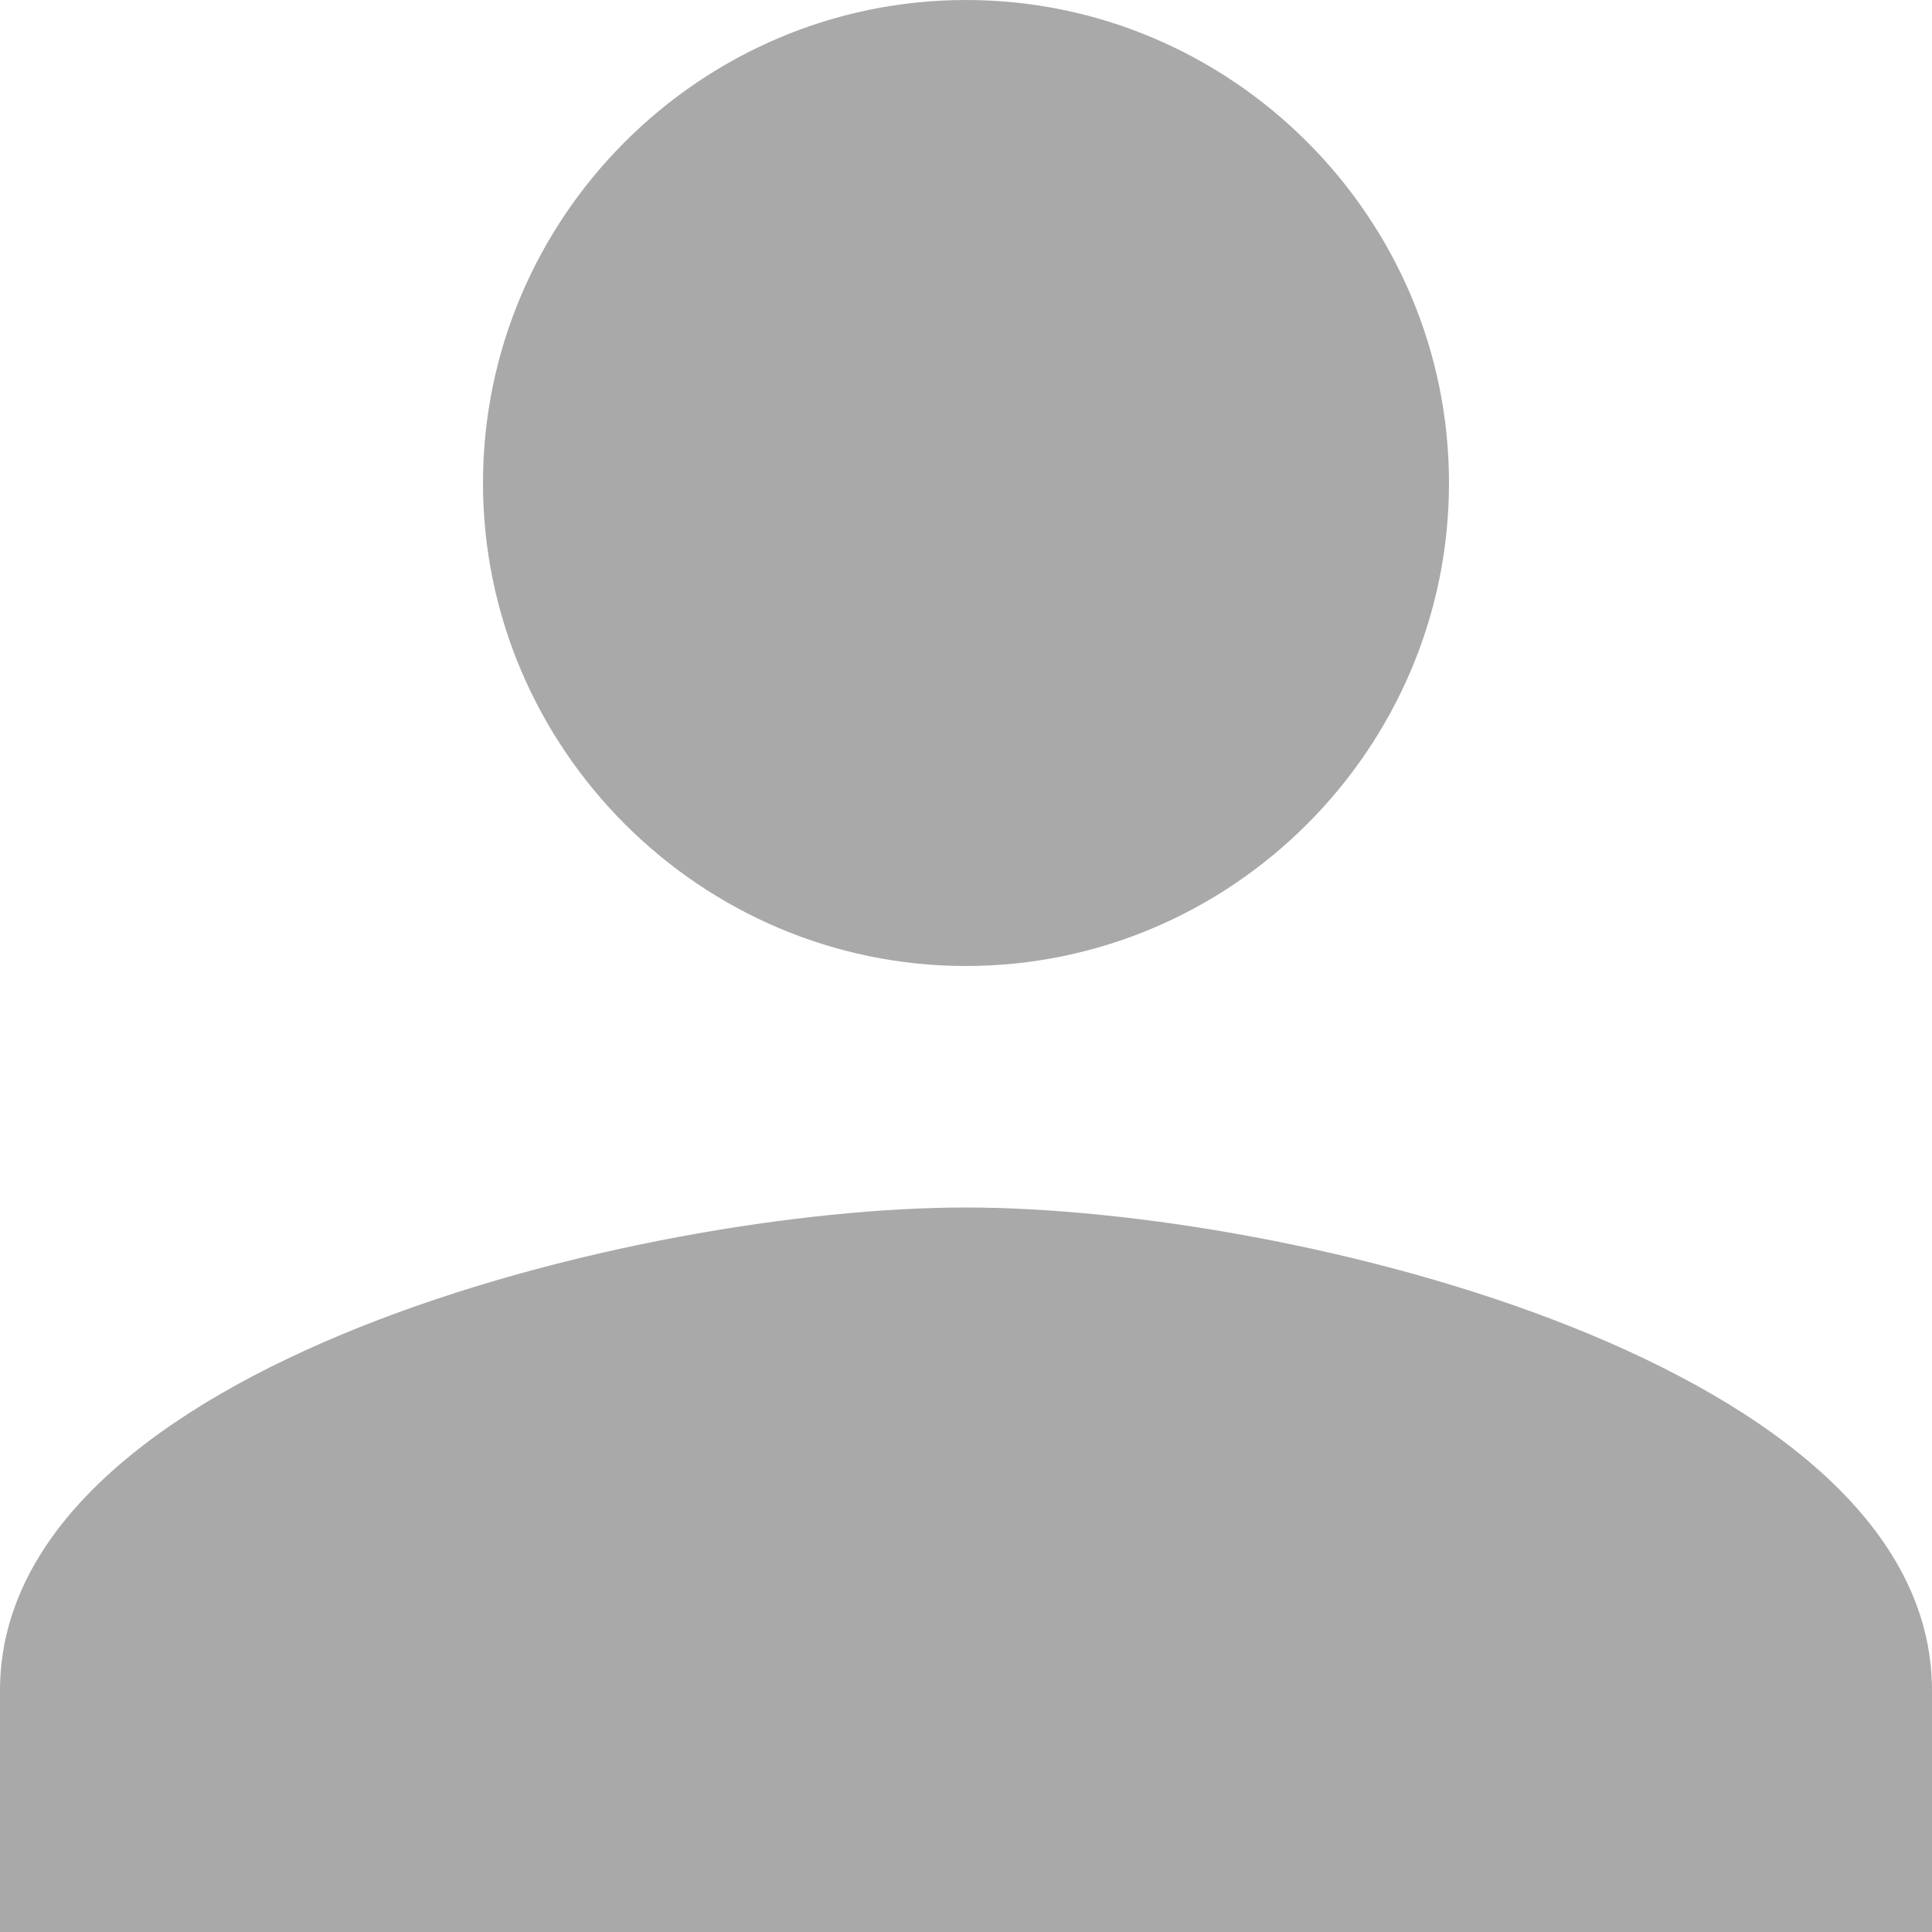
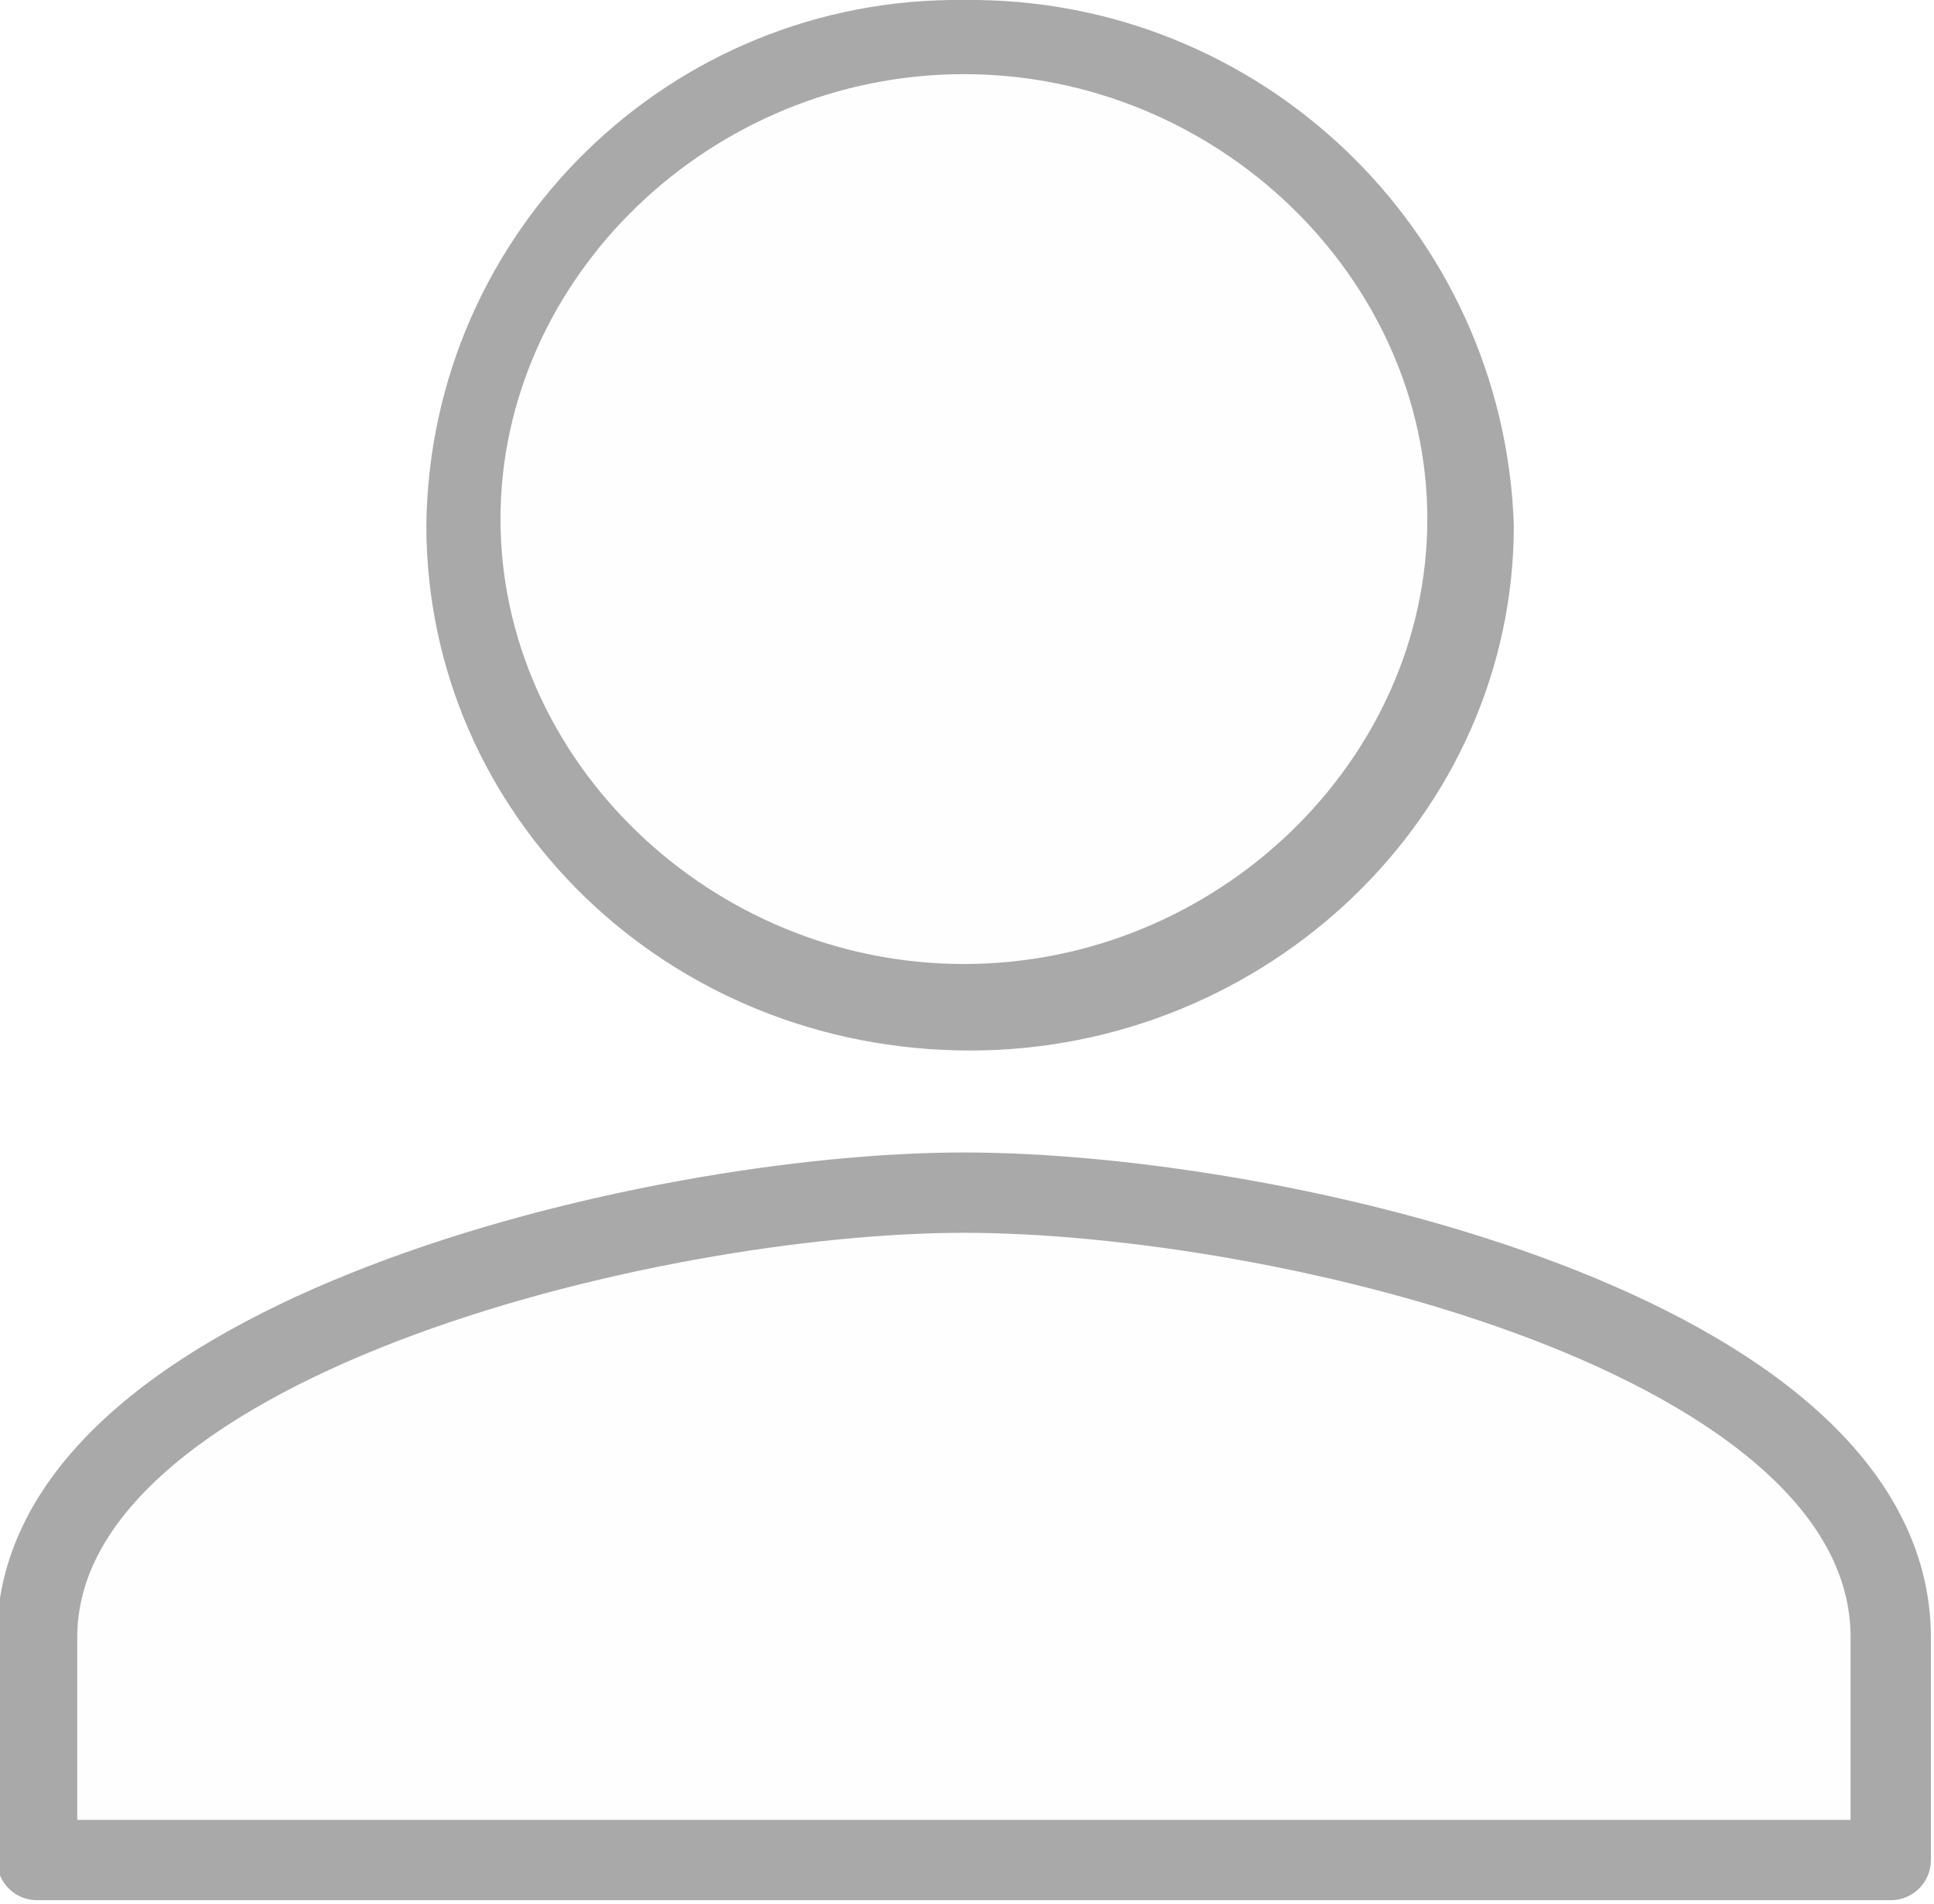
- <svg xmlns="http://www.w3.org/2000/svg" width="512" height="512" viewBox="0 0 408 408" style="enable-background:new 0 0 408 408">
-   <g>
-     <g>
-       <path d="M204 204c56.1 0 102-45.9 102-102S260.1 0 204 0 102 45.9 102 102s45.9 102 102 102zm0 51C135.15 255 0 288.15 0 357v51h408v-51c0-68.85-135.15-102-204-102z" fill="#a9a9a9" />
-     </g>
-   </g>
-   <g />
-   <g />
-   <g />
-   <g />
-   <g />
-   <g />
-   <g />
-   <g />
-   <g />
-   <g />
-   <g />
-   <g />
-   <g />
-   <g />
-   <g />
+ <svg xmlns="http://www.w3.org/2000/svg" width="31.3" height="30.8" viewBox="240.4 240.3 31.3 30.8">
+   <path fill="#FEFEFE" d="M256 256.6c-4.5 0-8.1-3.5-8.1-7.9s3.6-7.9 8.1-7.9 8.1 3.5 8.1 7.9-3.6 7.9-8.1 7.9z" />
+   <path fill="#A9A9A9" d="M256 241.5c4.1 0 7.5 3.3 7.5 7.2s-3.4 7.2-7.5 7.2-7.5-3.3-7.5-7.2 3.4-7.2 7.5-7.2m0-1.2a8.6 8.6 0 00-8.7 8.5c0 4.7 3.9 8.5 8.8 8.5 4.8 0 8.8-3.8 8.8-8.5a8.8 8.8 0 00-8.9-8.5z" />
+   <path fill="#FEFEFE" stroke="#A9A9A9" stroke-width="1.3" stroke-linejoin="round" stroke-miterlimit="10" d="M256 259.6c-5.1 0-15 2.4-15 7.2v3.6h30v-3.6c0-4.9-9.9-7.2-15-7.2z" />
</svg>
